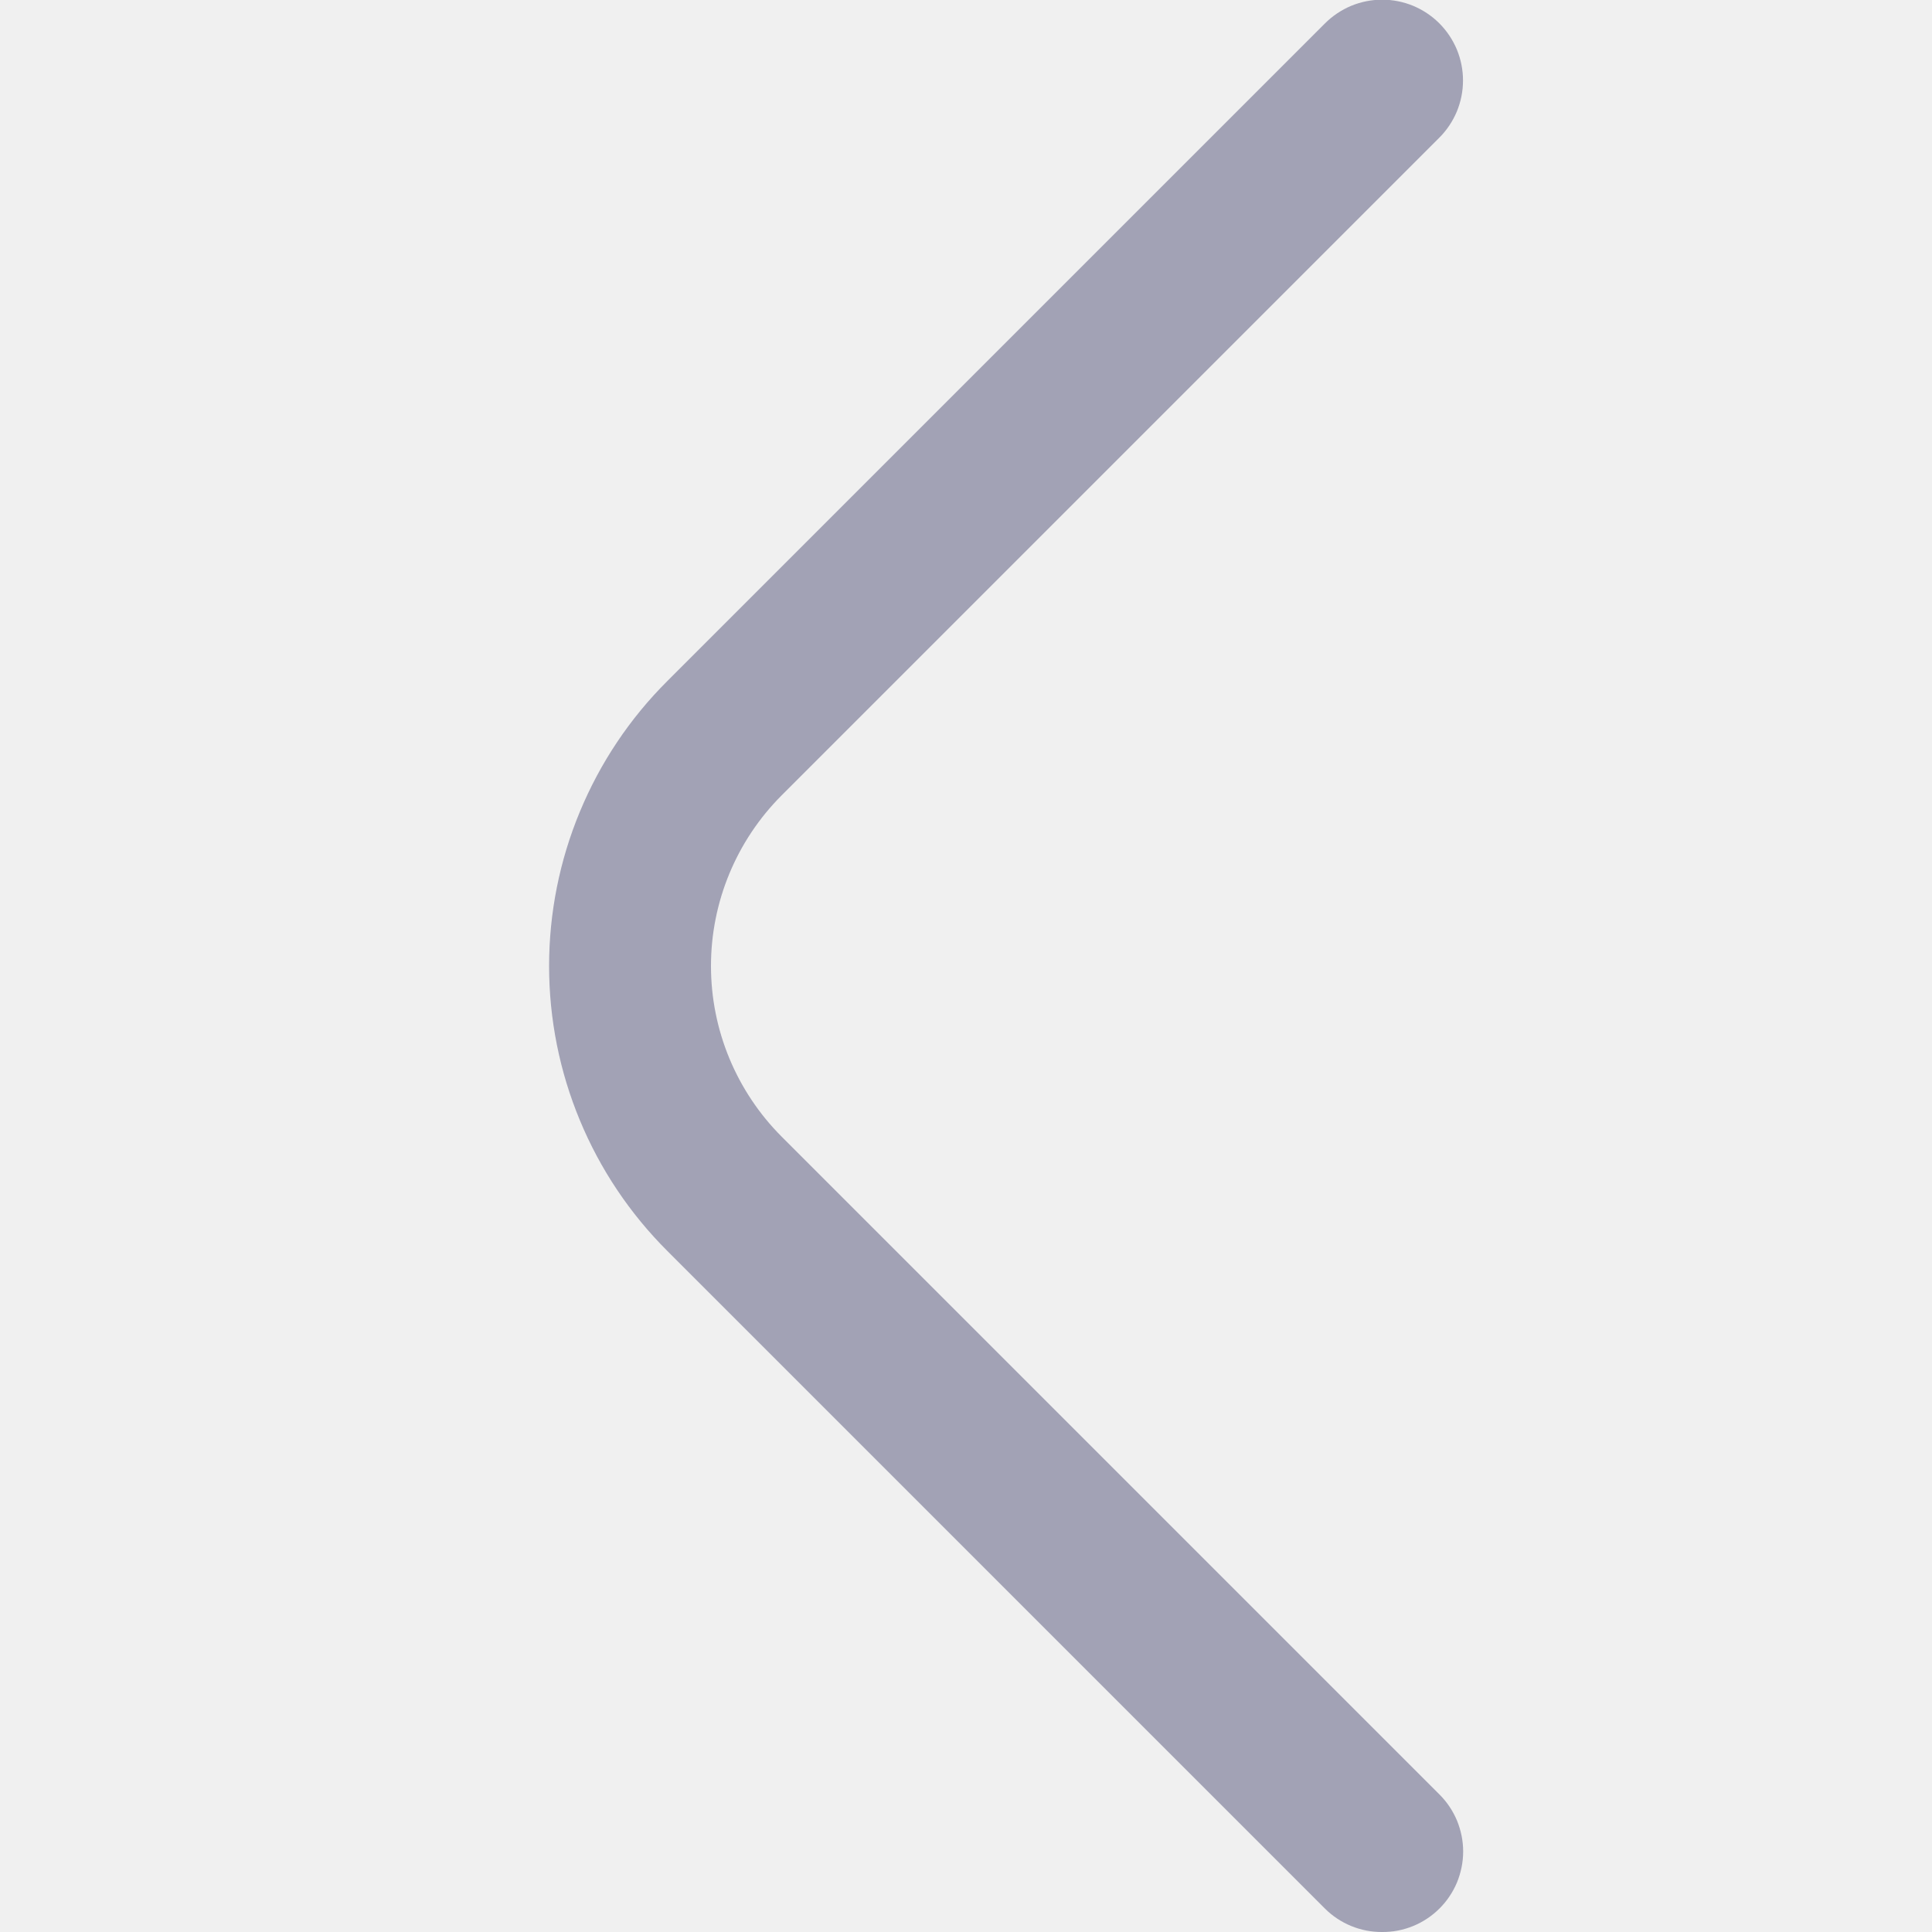
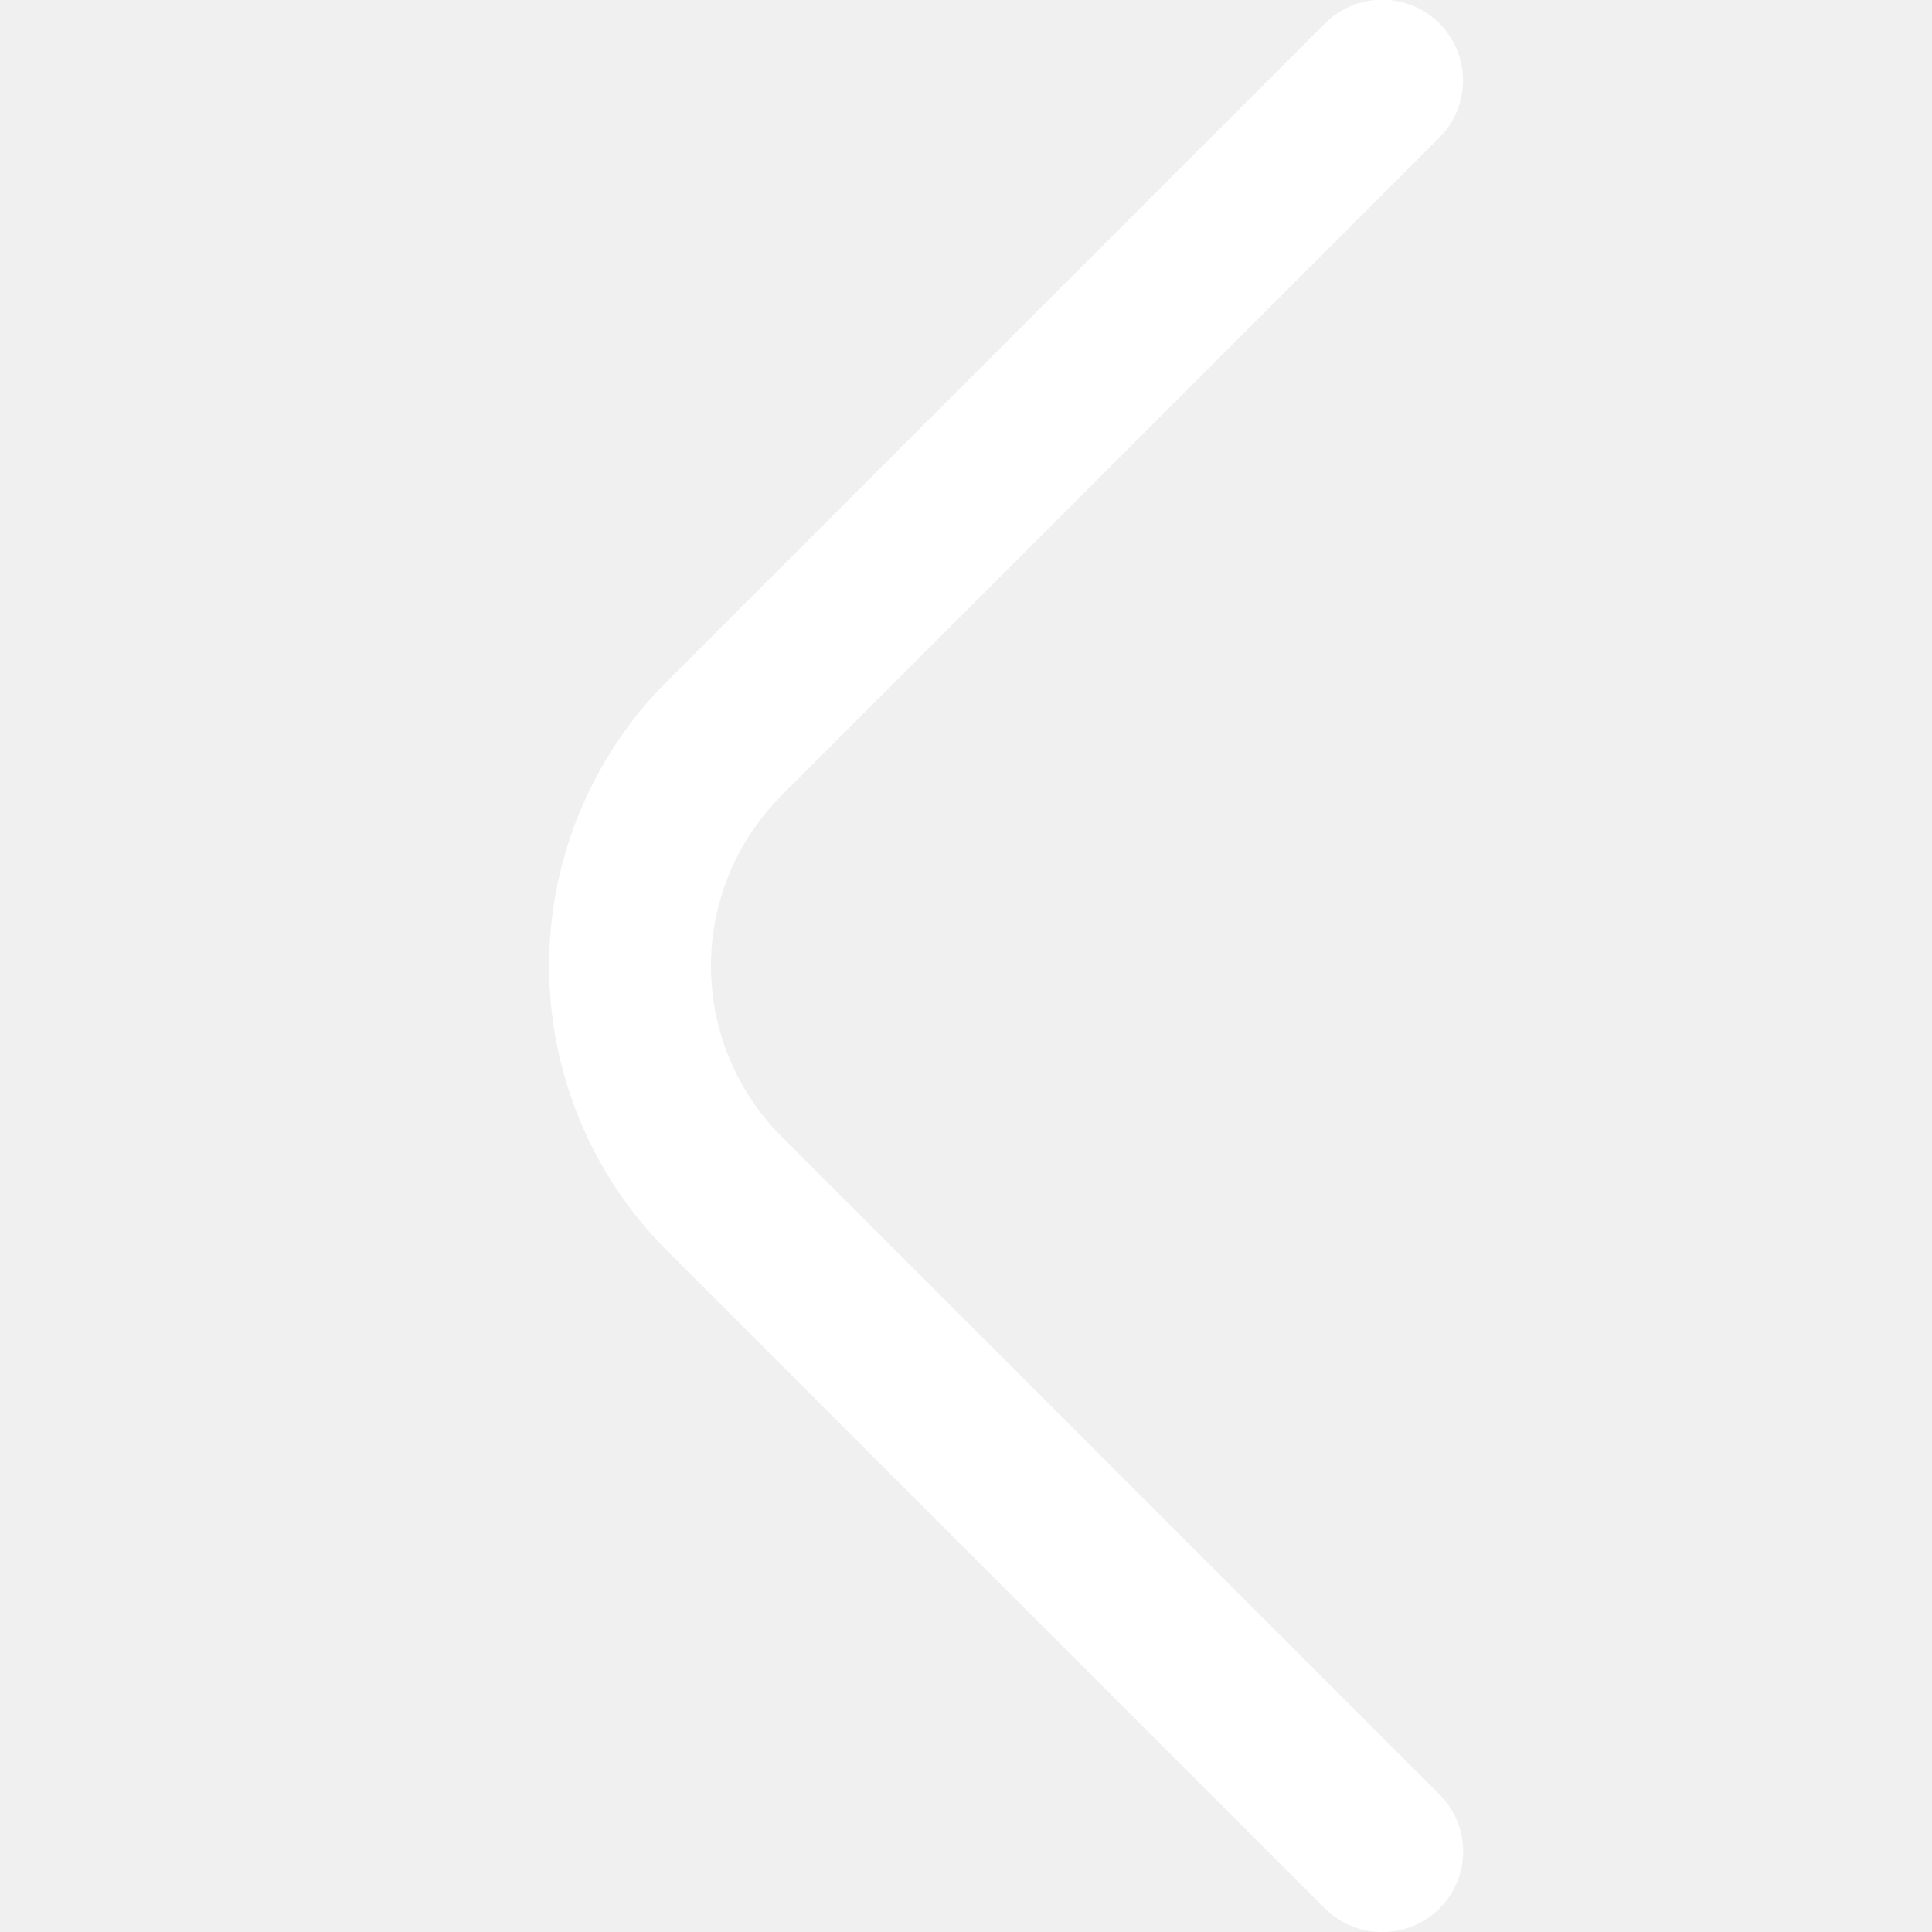
<svg xmlns="http://www.w3.org/2000/svg" width="24" height="24" viewBox="0 0 24 24" fill="none">
  <g clip-path="url(#clip0_32_4598)">
-     <path d="M17.17 24C17.038 24.001 16.908 23.976 16.786 23.926C16.664 23.876 16.553 23.803 16.46 23.71L8.29 15.54C7.824 15.075 7.455 14.524 7.203 13.916C6.951 13.309 6.821 12.658 6.821 12C6.821 11.342 6.951 10.691 7.203 10.084C7.455 9.476 7.824 8.924 8.29 8.46L16.46 0.29C16.553 0.197 16.664 0.123 16.786 0.072C16.907 0.022 17.038 -0.004 17.17 -0.004C17.302 -0.004 17.432 0.022 17.554 0.072C17.676 0.123 17.787 0.197 17.88 0.29C17.973 0.383 18.047 0.494 18.098 0.616C18.148 0.738 18.174 0.868 18.174 1C18.174 1.132 18.148 1.262 18.098 1.384C18.047 1.506 17.973 1.617 17.88 1.71L9.71 9.88C9.148 10.443 8.832 11.205 8.832 12C8.832 12.795 9.148 13.557 9.71 14.12L17.88 22.29C17.974 22.383 18.048 22.494 18.099 22.615C18.149 22.737 18.176 22.868 18.176 23C18.176 23.132 18.149 23.263 18.099 23.385C18.048 23.506 17.974 23.617 17.88 23.71C17.786 23.803 17.676 23.876 17.554 23.926C17.432 23.976 17.302 24.001 17.17 24Z" fill="#A2A2B5" />
+     <path d="M17.17 24C17.038 24.001 16.908 23.976 16.786 23.926C16.664 23.876 16.553 23.803 16.46 23.71L8.29 15.54C7.824 15.075 7.455 14.524 7.203 13.916C6.951 13.309 6.821 12.658 6.821 12C6.821 11.342 6.951 10.691 7.203 10.084C7.455 9.476 7.824 8.924 8.29 8.46L16.46 0.29C16.553 0.197 16.664 0.123 16.786 0.072C16.907 0.022 17.038 -0.004 17.17 -0.004C17.302 -0.004 17.432 0.022 17.554 0.072C17.676 0.123 17.787 0.197 17.88 0.29C17.973 0.383 18.047 0.494 18.098 0.616C18.148 0.738 18.174 0.868 18.174 1C18.174 1.132 18.148 1.262 18.098 1.384C18.047 1.506 17.973 1.617 17.88 1.71L9.71 9.88C9.148 10.443 8.832 11.205 8.832 12C8.832 12.795 9.148 13.557 9.71 14.12L17.88 22.29C17.974 22.383 18.048 22.494 18.099 22.615C18.149 22.737 18.176 22.868 18.176 23C18.176 23.132 18.149 23.263 18.099 23.385C18.048 23.506 17.974 23.617 17.88 23.71C17.786 23.803 17.676 23.876 17.554 23.926C17.432 23.976 17.302 24.001 17.17 24Z" fill="#FFFFFF" />
  </g>
  <defs>
    <clipPath id="clip0_32_4598">
      <rect width="24" height="24" fill="white" />
    </clipPath>
  </defs>
</svg>
